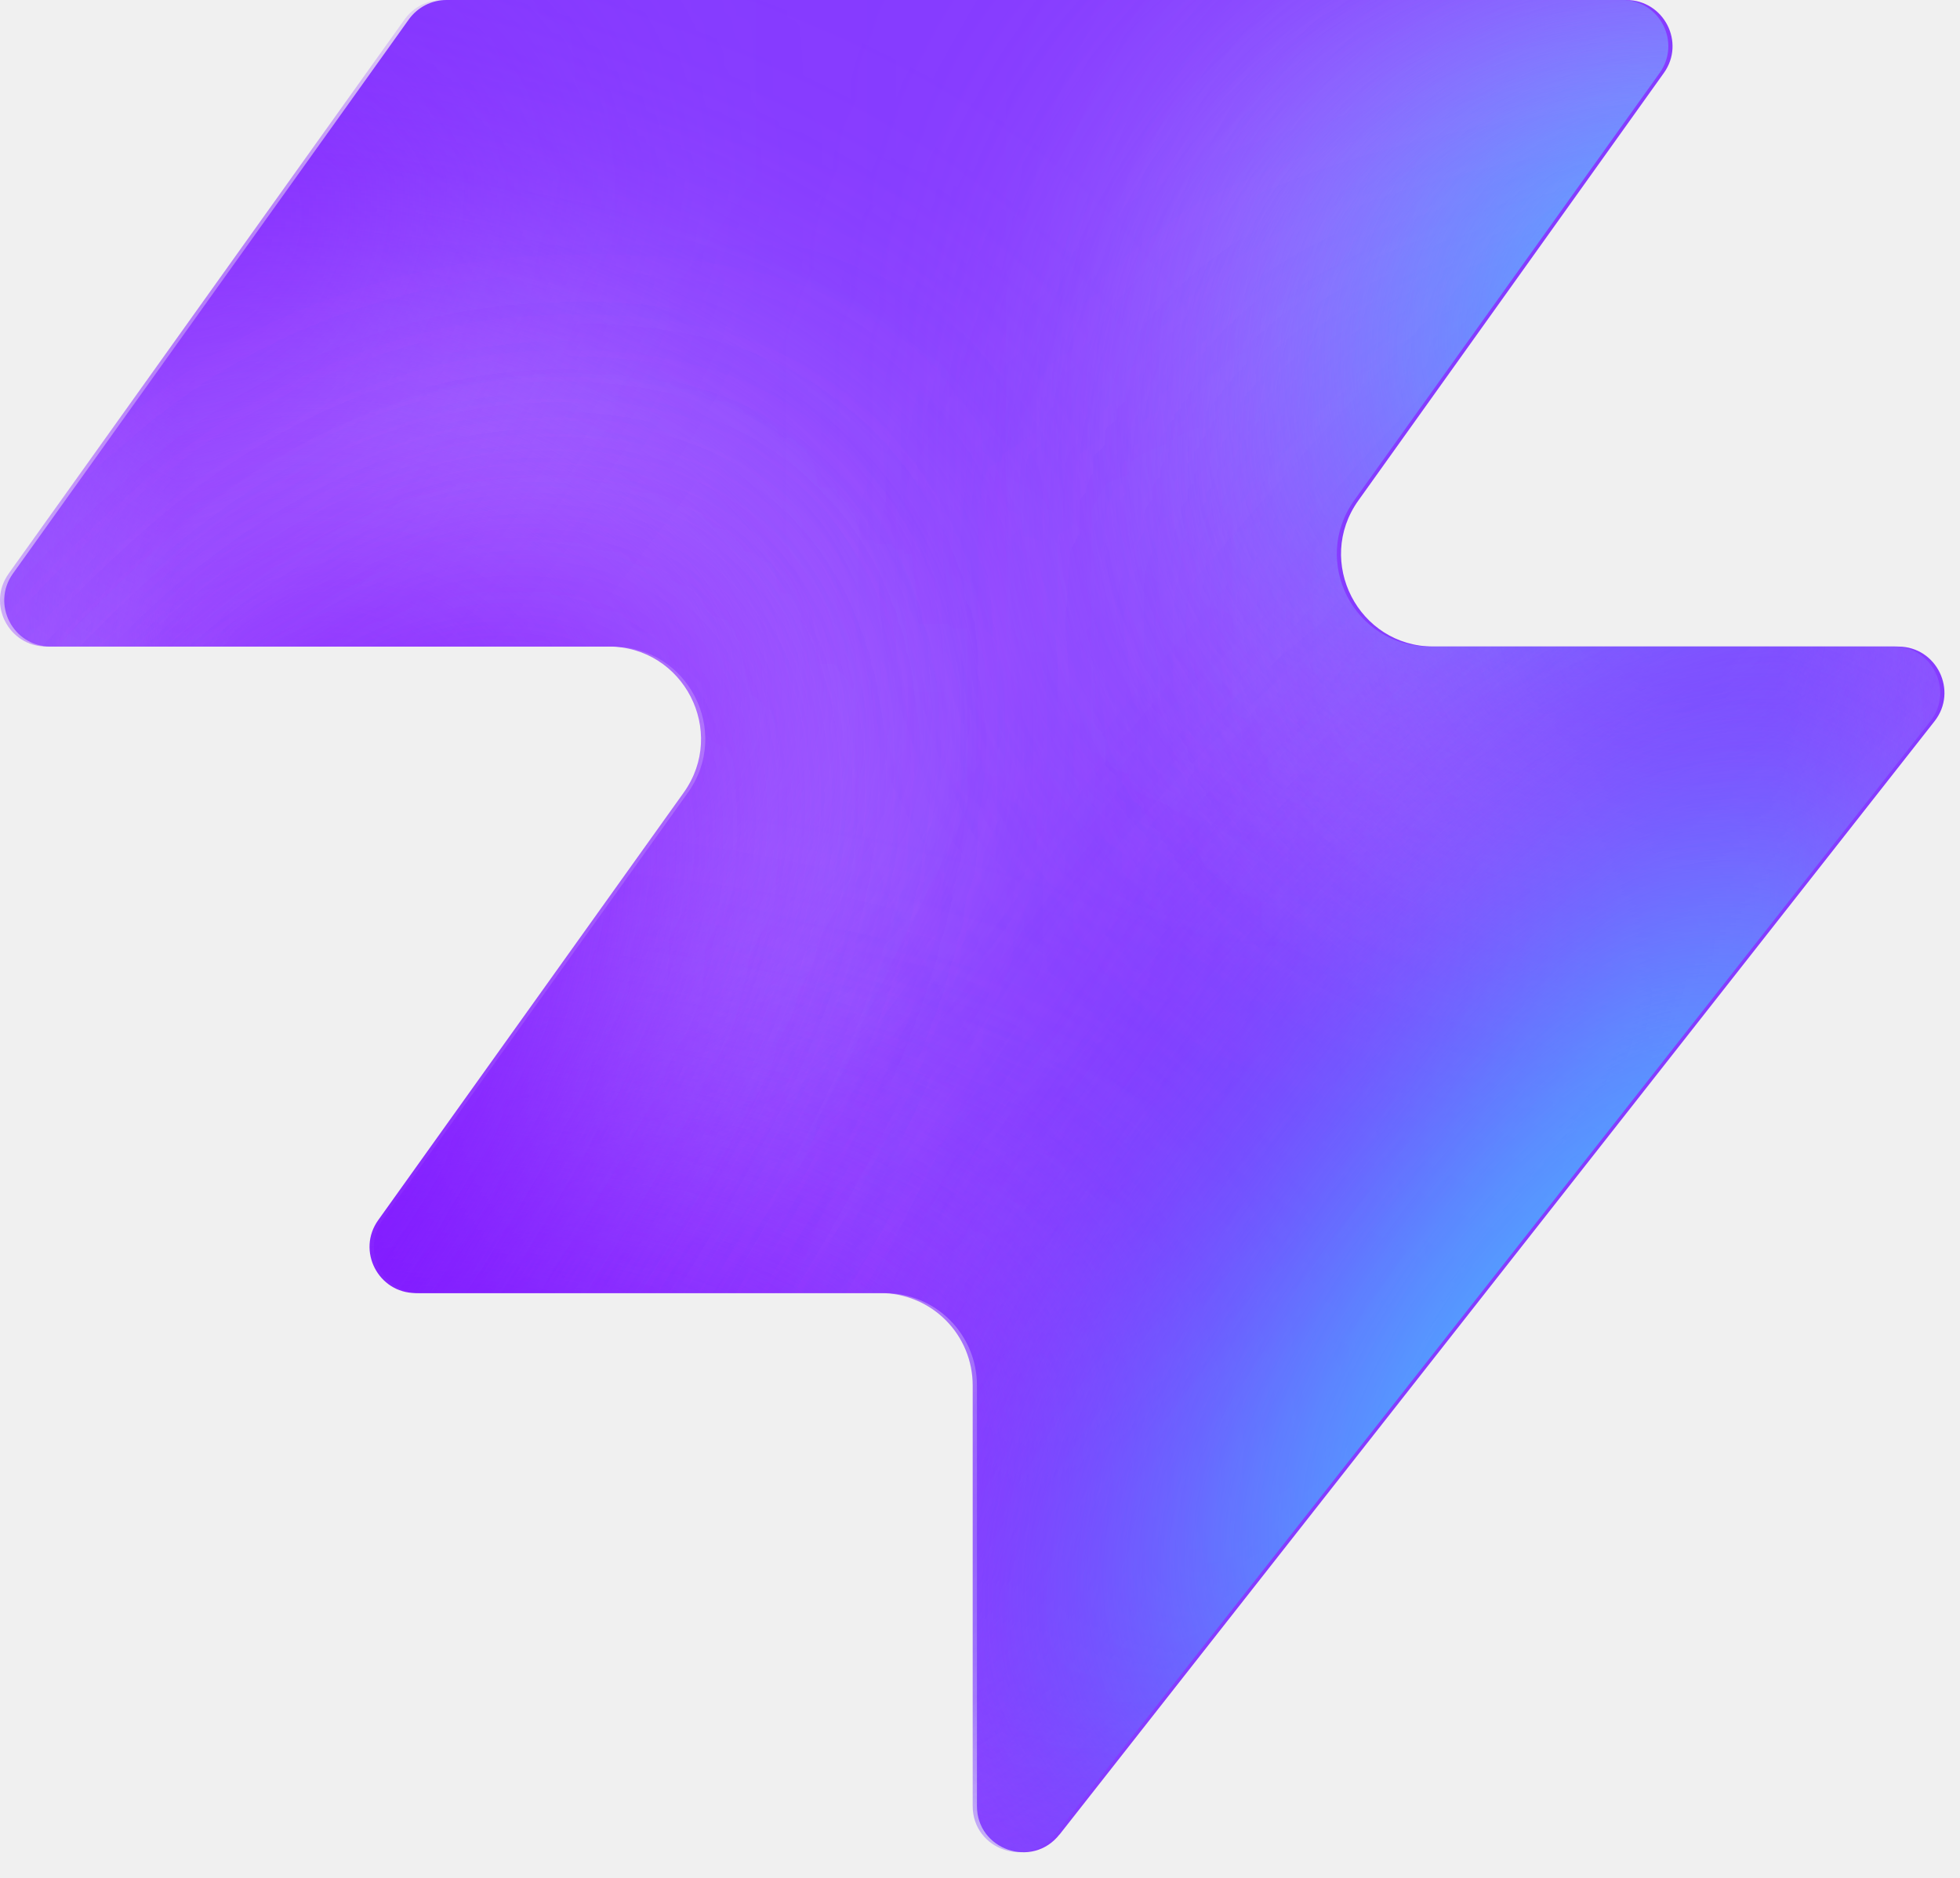
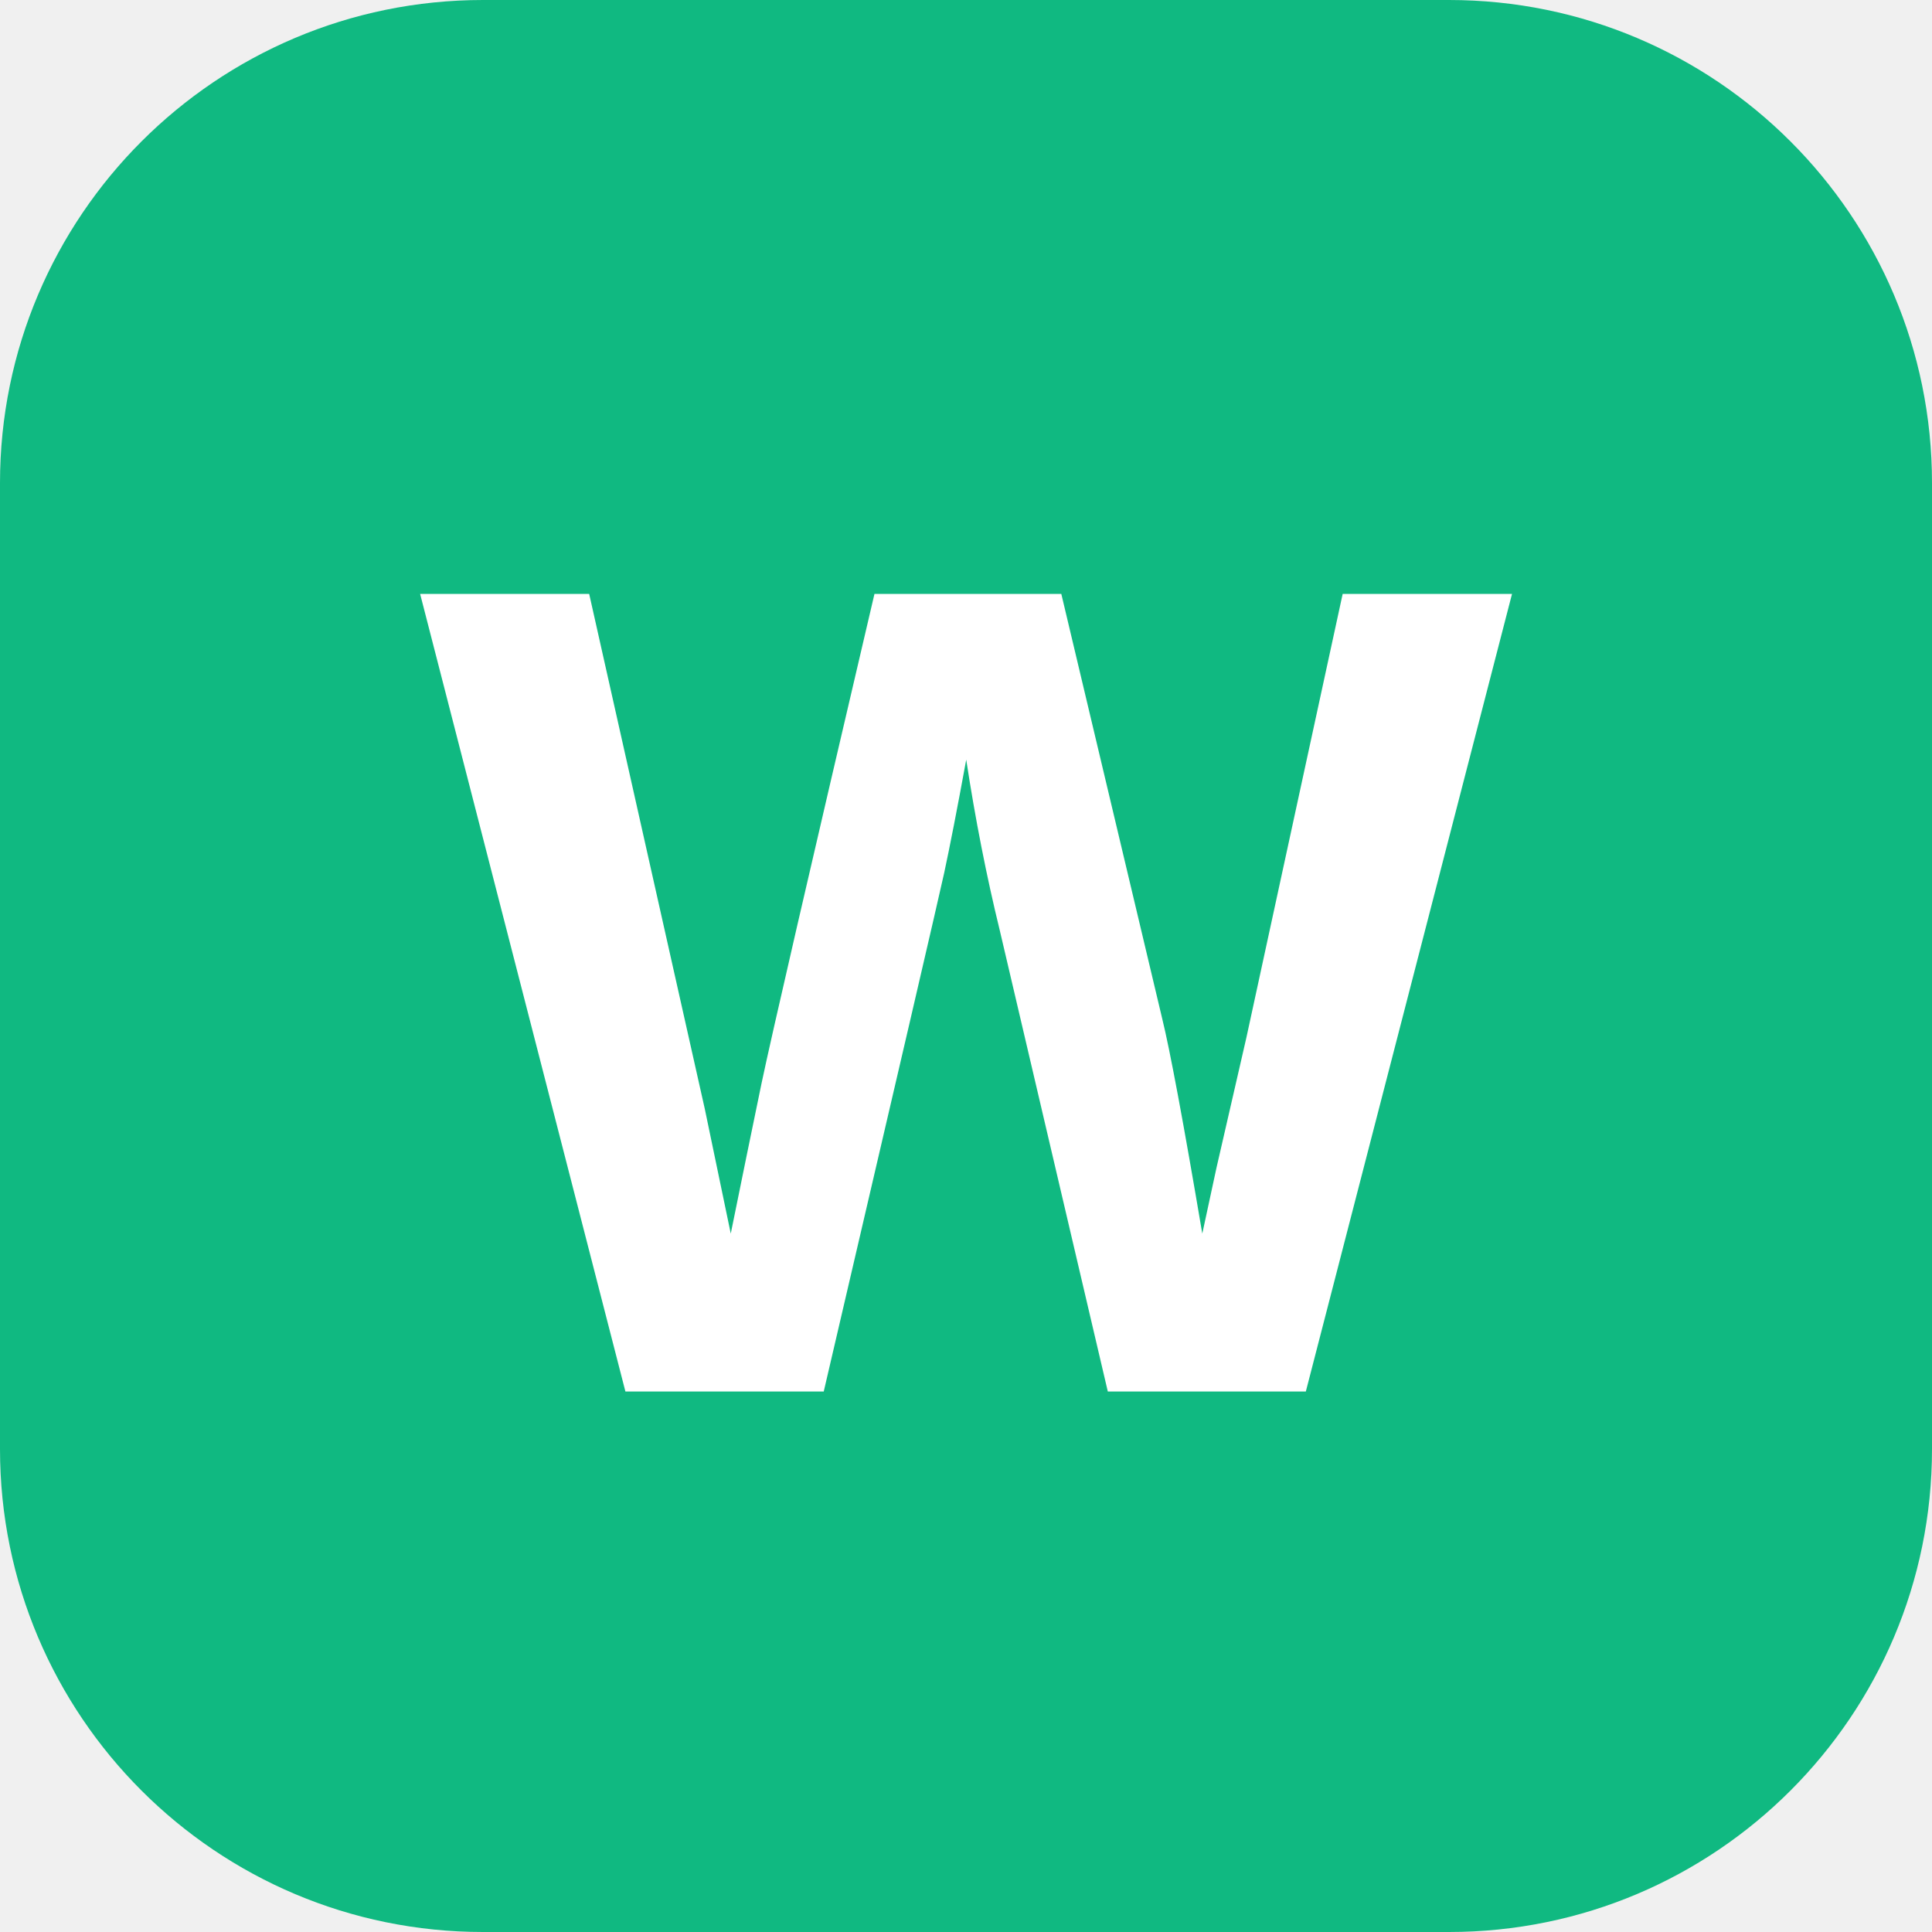
- <svg xmlns="http://www.w3.org/2000/svg" width="48" height="46" fill="none" viewBox="0 0 48 46">
-   <path fill="#863bff" d="M25.946 44.938c-.664.845-2.021.375-2.021-.698V33.937a2.26 2.26 0 0 0-2.262-2.262H10.287c-.92 0-1.456-1.04-.92-1.788l7.48-10.471c1.07-1.497 0-3.578-1.842-3.578H1.237c-.92 0-1.456-1.04-.92-1.788L10.013.474c.214-.297.556-.474.92-.474h28.894c.92 0 1.456 1.04.92 1.788l-7.48 10.471c-1.07 1.498 0 3.579 1.842 3.579h11.377c.943 0 1.473 1.088.89 1.83L25.947 44.94z" style="fill:#863bff;fill:color(display-p3 .525 .23 1);fill-opacity:1" />
-   <mask id="a" width="48" height="46" x="0" y="0" maskUnits="userSpaceOnUse" style="mask-type:alpha">
-     <path fill="#000" d="M25.842 44.938c-.664.844-2.021.375-2.021-.698V33.937a2.26 2.26 0 0 0-2.262-2.262H10.183c-.92 0-1.456-1.04-.92-1.788l7.48-10.471c1.07-1.498 0-3.579-1.842-3.579H1.133c-.92 0-1.456-1.04-.92-1.787L9.91.473c.214-.297.556-.474.92-.474h28.894c.92 0 1.456 1.04.92 1.788l-7.48 10.471c-1.07 1.498 0 3.578 1.842 3.578h11.377c.943 0 1.473 1.088.89 1.832L25.843 44.94z" style="fill:#000;fill-opacity:1" />
-   </mask>
-   <g mask="url(#a)">
-     <g filter="url(#b)">
-       <ellipse cx="5.508" cy="14.704" fill="#ede6ff" rx="5.508" ry="14.704" style="fill:#ede6ff;fill:color(display-p3 .927 .903 1);fill-opacity:1" transform="matrix(.00324 1 1 -.00324 -4.47 31.516)" />
-     </g>
-     <g filter="url(#c)">
-       <ellipse cx="10.399" cy="29.851" fill="#ede6ff" rx="10.399" ry="29.851" style="fill:#ede6ff;fill:color(display-p3 .927 .903 1);fill-opacity:1" transform="matrix(.00324 1 1 -.00324 -39.328 7.883)" />
-     </g>
-     <g filter="url(#d)">
-       <ellipse cx="5.508" cy="30.487" fill="#7e14ff" rx="5.508" ry="30.487" style="fill:#7e14ff;fill:color(display-p3 .492 .077 1);fill-opacity:1" transform="rotate(89.814 -25.913 -14.639)scale(1 -1)" />
-     </g>
-     <g filter="url(#e)">
-       <ellipse cx="5.508" cy="30.599" fill="#7e14ff" rx="5.508" ry="30.599" style="fill:#7e14ff;fill:color(display-p3 .492 .077 1);fill-opacity:1" transform="rotate(89.814 -32.644 -3.334)scale(1 -1)" />
-     </g>
-     <g filter="url(#f)">
-       <ellipse cx="5.508" cy="30.599" fill="#7e14ff" rx="5.508" ry="30.599" style="fill:#7e14ff;fill:color(display-p3 .492 .077 1);fill-opacity:1" transform="matrix(.00324 1 1 -.00324 -34.34 30.47)" />
-     </g>
-     <g filter="url(#g)">
-       <ellipse cx="14.072" cy="22.078" fill="#ede6ff" rx="14.072" ry="22.078" style="fill:#ede6ff;fill:color(display-p3 .927 .903 1);fill-opacity:1" transform="rotate(93.35 24.506 48.493)scale(-1 1)" />
-     </g>
-     <g filter="url(#h)">
-       <ellipse cx="3.47" cy="21.501" fill="#7e14ff" rx="3.47" ry="21.501" style="fill:#7e14ff;fill:color(display-p3 .492 .077 1);fill-opacity:1" transform="rotate(89.009 28.708 47.59)scale(-1 1)" />
-     </g>
-     <g filter="url(#i)">
-       <ellipse cx="3.47" cy="21.501" fill="#7e14ff" rx="3.47" ry="21.501" style="fill:#7e14ff;fill:color(display-p3 .492 .077 1);fill-opacity:1" transform="rotate(89.009 28.708 47.59)scale(-1 1)" />
-     </g>
-     <g filter="url(#j)">
-       <ellipse cx=".387" cy="8.972" fill="#7e14ff" rx="4.407" ry="29.108" style="fill:#7e14ff;fill:color(display-p3 .492 .077 1);fill-opacity:1" transform="rotate(39.51 .387 8.972)" />
-     </g>
-     <g filter="url(#k)">
-       <ellipse cx="47.523" cy="-6.092" fill="#7e14ff" rx="4.407" ry="29.108" style="fill:#7e14ff;fill:color(display-p3 .492 .077 1);fill-opacity:1" transform="rotate(37.892 47.523 -6.092)" />
-     </g>
-     <g filter="url(#l)">
-       <ellipse cx="41.412" cy="6.333" fill="#47bfff" rx="5.971" ry="9.665" style="fill:#47bfff;fill:color(display-p3 .28 .748 1);fill-opacity:1" transform="rotate(37.892 41.412 6.333)" />
-     </g>
-     <g filter="url(#m)">
-       <ellipse cx="-1.879" cy="38.332" fill="#7e14ff" rx="4.407" ry="29.108" style="fill:#7e14ff;fill:color(display-p3 .492 .077 1);fill-opacity:1" transform="rotate(37.892 -1.88 38.332)" />
-     </g>
-     <g filter="url(#n)">
-       <ellipse cx="-1.879" cy="38.332" fill="#7e14ff" rx="4.407" ry="29.108" style="fill:#7e14ff;fill:color(display-p3 .492 .077 1);fill-opacity:1" transform="rotate(37.892 -1.88 38.332)" />
-     </g>
-     <g filter="url(#o)">
-       <ellipse cx="35.651" cy="29.907" fill="#7e14ff" rx="4.407" ry="29.108" style="fill:#7e14ff;fill:color(display-p3 .492 .077 1);fill-opacity:1" transform="rotate(37.892 35.651 29.907)" />
-     </g>
-     <g filter="url(#p)">
-       <ellipse cx="38.418" cy="32.4" fill="#47bfff" rx="5.971" ry="15.297" style="fill:#47bfff;fill:color(display-p3 .28 .748 1);fill-opacity:1" transform="rotate(37.892 38.418 32.4)" />
-     </g>
-   </g>
-   <defs>
-     <filter id="b" width="60.045" height="41.654" x="-19.77" y="16.149" color-interpolation-filters="sRGB" filterUnits="userSpaceOnUse">
-       <feFlood flood-opacity="0" result="BackgroundImageFix" />
-       <feBlend in="SourceGraphic" in2="BackgroundImageFix" result="shape" />
-       <feGaussianBlur result="effect1_foregroundBlur_2002_17158" stdDeviation="7.659" />
-     </filter>
-     <filter id="c" width="90.34" height="51.437" x="-54.613" y="-7.533" color-interpolation-filters="sRGB" filterUnits="userSpaceOnUse">
-       <feFlood flood-opacity="0" result="BackgroundImageFix" />
-       <feBlend in="SourceGraphic" in2="BackgroundImageFix" result="shape" />
-       <feGaussianBlur result="effect1_foregroundBlur_2002_17158" stdDeviation="7.659" />
-     </filter>
-     <filter id="d" width="79.355" height="29.4" x="-49.64" y="2.03" color-interpolation-filters="sRGB" filterUnits="userSpaceOnUse">
-       <feFlood flood-opacity="0" result="BackgroundImageFix" />
-       <feBlend in="SourceGraphic" in2="BackgroundImageFix" result="shape" />
-       <feGaussianBlur result="effect1_foregroundBlur_2002_17158" stdDeviation="4.596" />
-     </filter>
-     <filter id="e" width="79.579" height="29.4" x="-45.045" y="20.029" color-interpolation-filters="sRGB" filterUnits="userSpaceOnUse">
-       <feFlood flood-opacity="0" result="BackgroundImageFix" />
-       <feBlend in="SourceGraphic" in2="BackgroundImageFix" result="shape" />
-       <feGaussianBlur result="effect1_foregroundBlur_2002_17158" stdDeviation="4.596" />
-     </filter>
-     <filter id="f" width="79.579" height="29.4" x="-43.513" y="21.178" color-interpolation-filters="sRGB" filterUnits="userSpaceOnUse">
-       <feFlood flood-opacity="0" result="BackgroundImageFix" />
-       <feBlend in="SourceGraphic" in2="BackgroundImageFix" result="shape" />
-       <feGaussianBlur result="effect1_foregroundBlur_2002_17158" stdDeviation="4.596" />
-     </filter>
-     <filter id="g" width="74.749" height="58.852" x="15.756" y="-17.901" color-interpolation-filters="sRGB" filterUnits="userSpaceOnUse">
-       <feFlood flood-opacity="0" result="BackgroundImageFix" />
-       <feBlend in="SourceGraphic" in2="BackgroundImageFix" result="shape" />
-       <feGaussianBlur result="effect1_foregroundBlur_2002_17158" stdDeviation="7.659" />
-     </filter>
-     <filter id="h" width="61.377" height="25.362" x="23.548" y="2.284" color-interpolation-filters="sRGB" filterUnits="userSpaceOnUse">
-       <feFlood flood-opacity="0" result="BackgroundImageFix" />
-       <feBlend in="SourceGraphic" in2="BackgroundImageFix" result="shape" />
-       <feGaussianBlur result="effect1_foregroundBlur_2002_17158" stdDeviation="4.596" />
-     </filter>
-     <filter id="i" width="61.377" height="25.362" x="23.548" y="2.284" color-interpolation-filters="sRGB" filterUnits="userSpaceOnUse">
-       <feFlood flood-opacity="0" result="BackgroundImageFix" />
-       <feBlend in="SourceGraphic" in2="BackgroundImageFix" result="shape" />
-       <feGaussianBlur result="effect1_foregroundBlur_2002_17158" stdDeviation="4.596" />
-     </filter>
-     <filter id="j" width="56.045" height="63.649" x="-27.636" y="-22.853" color-interpolation-filters="sRGB" filterUnits="userSpaceOnUse">
-       <feFlood flood-opacity="0" result="BackgroundImageFix" />
-       <feBlend in="SourceGraphic" in2="BackgroundImageFix" result="shape" />
-       <feGaussianBlur result="effect1_foregroundBlur_2002_17158" stdDeviation="4.596" />
-     </filter>
-     <filter id="k" width="54.814" height="64.646" x="20.116" y="-38.415" color-interpolation-filters="sRGB" filterUnits="userSpaceOnUse">
-       <feFlood flood-opacity="0" result="BackgroundImageFix" />
-       <feBlend in="SourceGraphic" in2="BackgroundImageFix" result="shape" />
-       <feGaussianBlur result="effect1_foregroundBlur_2002_17158" stdDeviation="4.596" />
-     </filter>
-     <filter id="l" width="33.541" height="35.313" x="24.641" y="-11.323" color-interpolation-filters="sRGB" filterUnits="userSpaceOnUse">
-       <feFlood flood-opacity="0" result="BackgroundImageFix" />
-       <feBlend in="SourceGraphic" in2="BackgroundImageFix" result="shape" />
-       <feGaussianBlur result="effect1_foregroundBlur_2002_17158" stdDeviation="4.596" />
-     </filter>
-     <filter id="m" width="54.814" height="64.646" x="-29.286" y="6.009" color-interpolation-filters="sRGB" filterUnits="userSpaceOnUse">
-       <feFlood flood-opacity="0" result="BackgroundImageFix" />
-       <feBlend in="SourceGraphic" in2="BackgroundImageFix" result="shape" />
-       <feGaussianBlur result="effect1_foregroundBlur_2002_17158" stdDeviation="4.596" />
-     </filter>
-     <filter id="n" width="54.814" height="64.646" x="-29.286" y="6.009" color-interpolation-filters="sRGB" filterUnits="userSpaceOnUse">
-       <feFlood flood-opacity="0" result="BackgroundImageFix" />
-       <feBlend in="SourceGraphic" in2="BackgroundImageFix" result="shape" />
-       <feGaussianBlur result="effect1_foregroundBlur_2002_17158" stdDeviation="4.596" />
-     </filter>
-     <filter id="o" width="54.814" height="64.646" x="8.244" y="-2.416" color-interpolation-filters="sRGB" filterUnits="userSpaceOnUse">
-       <feFlood flood-opacity="0" result="BackgroundImageFix" />
-       <feBlend in="SourceGraphic" in2="BackgroundImageFix" result="shape" />
-       <feGaussianBlur result="effect1_foregroundBlur_2002_17158" stdDeviation="4.596" />
-     </filter>
-     <filter id="p" width="39.409" height="43.623" x="18.713" y="10.588" color-interpolation-filters="sRGB" filterUnits="userSpaceOnUse">
-       <feFlood flood-opacity="0" result="BackgroundImageFix" />
-       <feBlend in="SourceGraphic" in2="BackgroundImageFix" result="shape" />
-       <feGaussianBlur result="effect1_foregroundBlur_2002_17158" stdDeviation="4.596" />
-     </filter>
-   </defs>
+ <svg xmlns="http://www.w3.org/2000/svg" viewBox="0 0 100 100">
+   <rect width="100" height="100" rx="25" fill="#10b981" />
+   <text x="50%" y="55%" dominant-baseline="middle" text-anchor="middle" font-family="Arial, sans-serif" font-weight="900" font-size="60" fill="white">W</text>
</svg>
